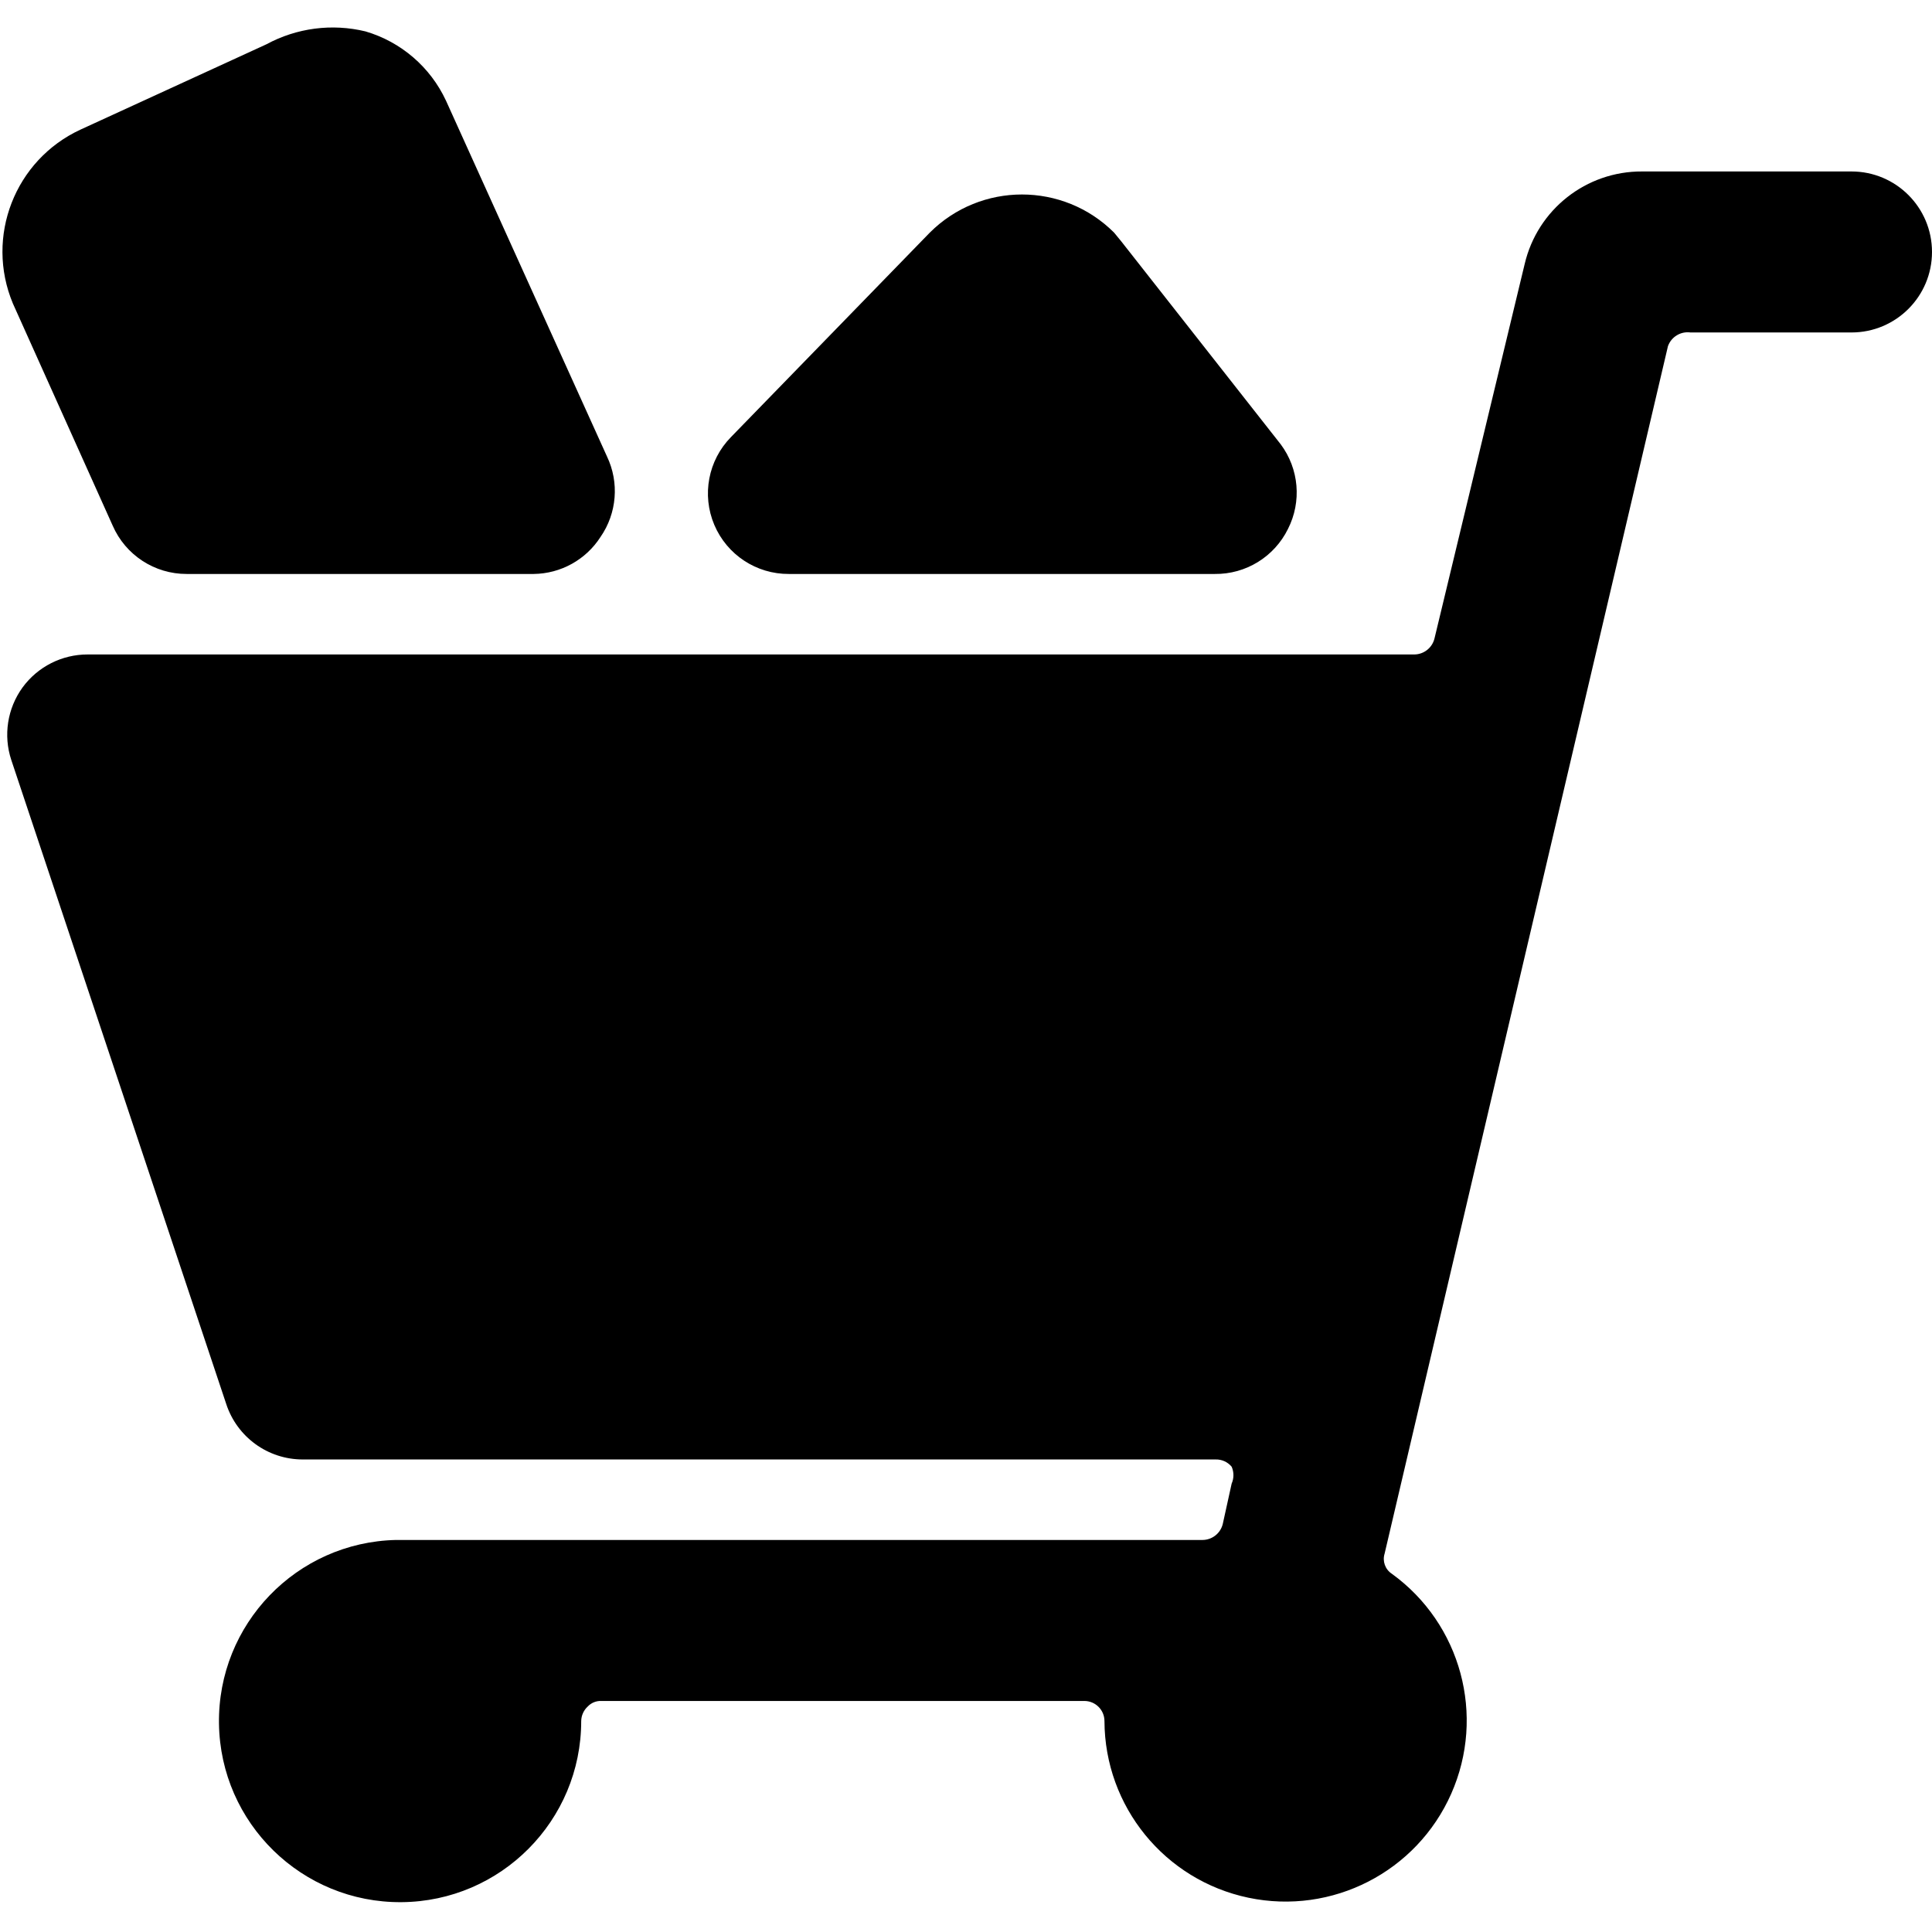
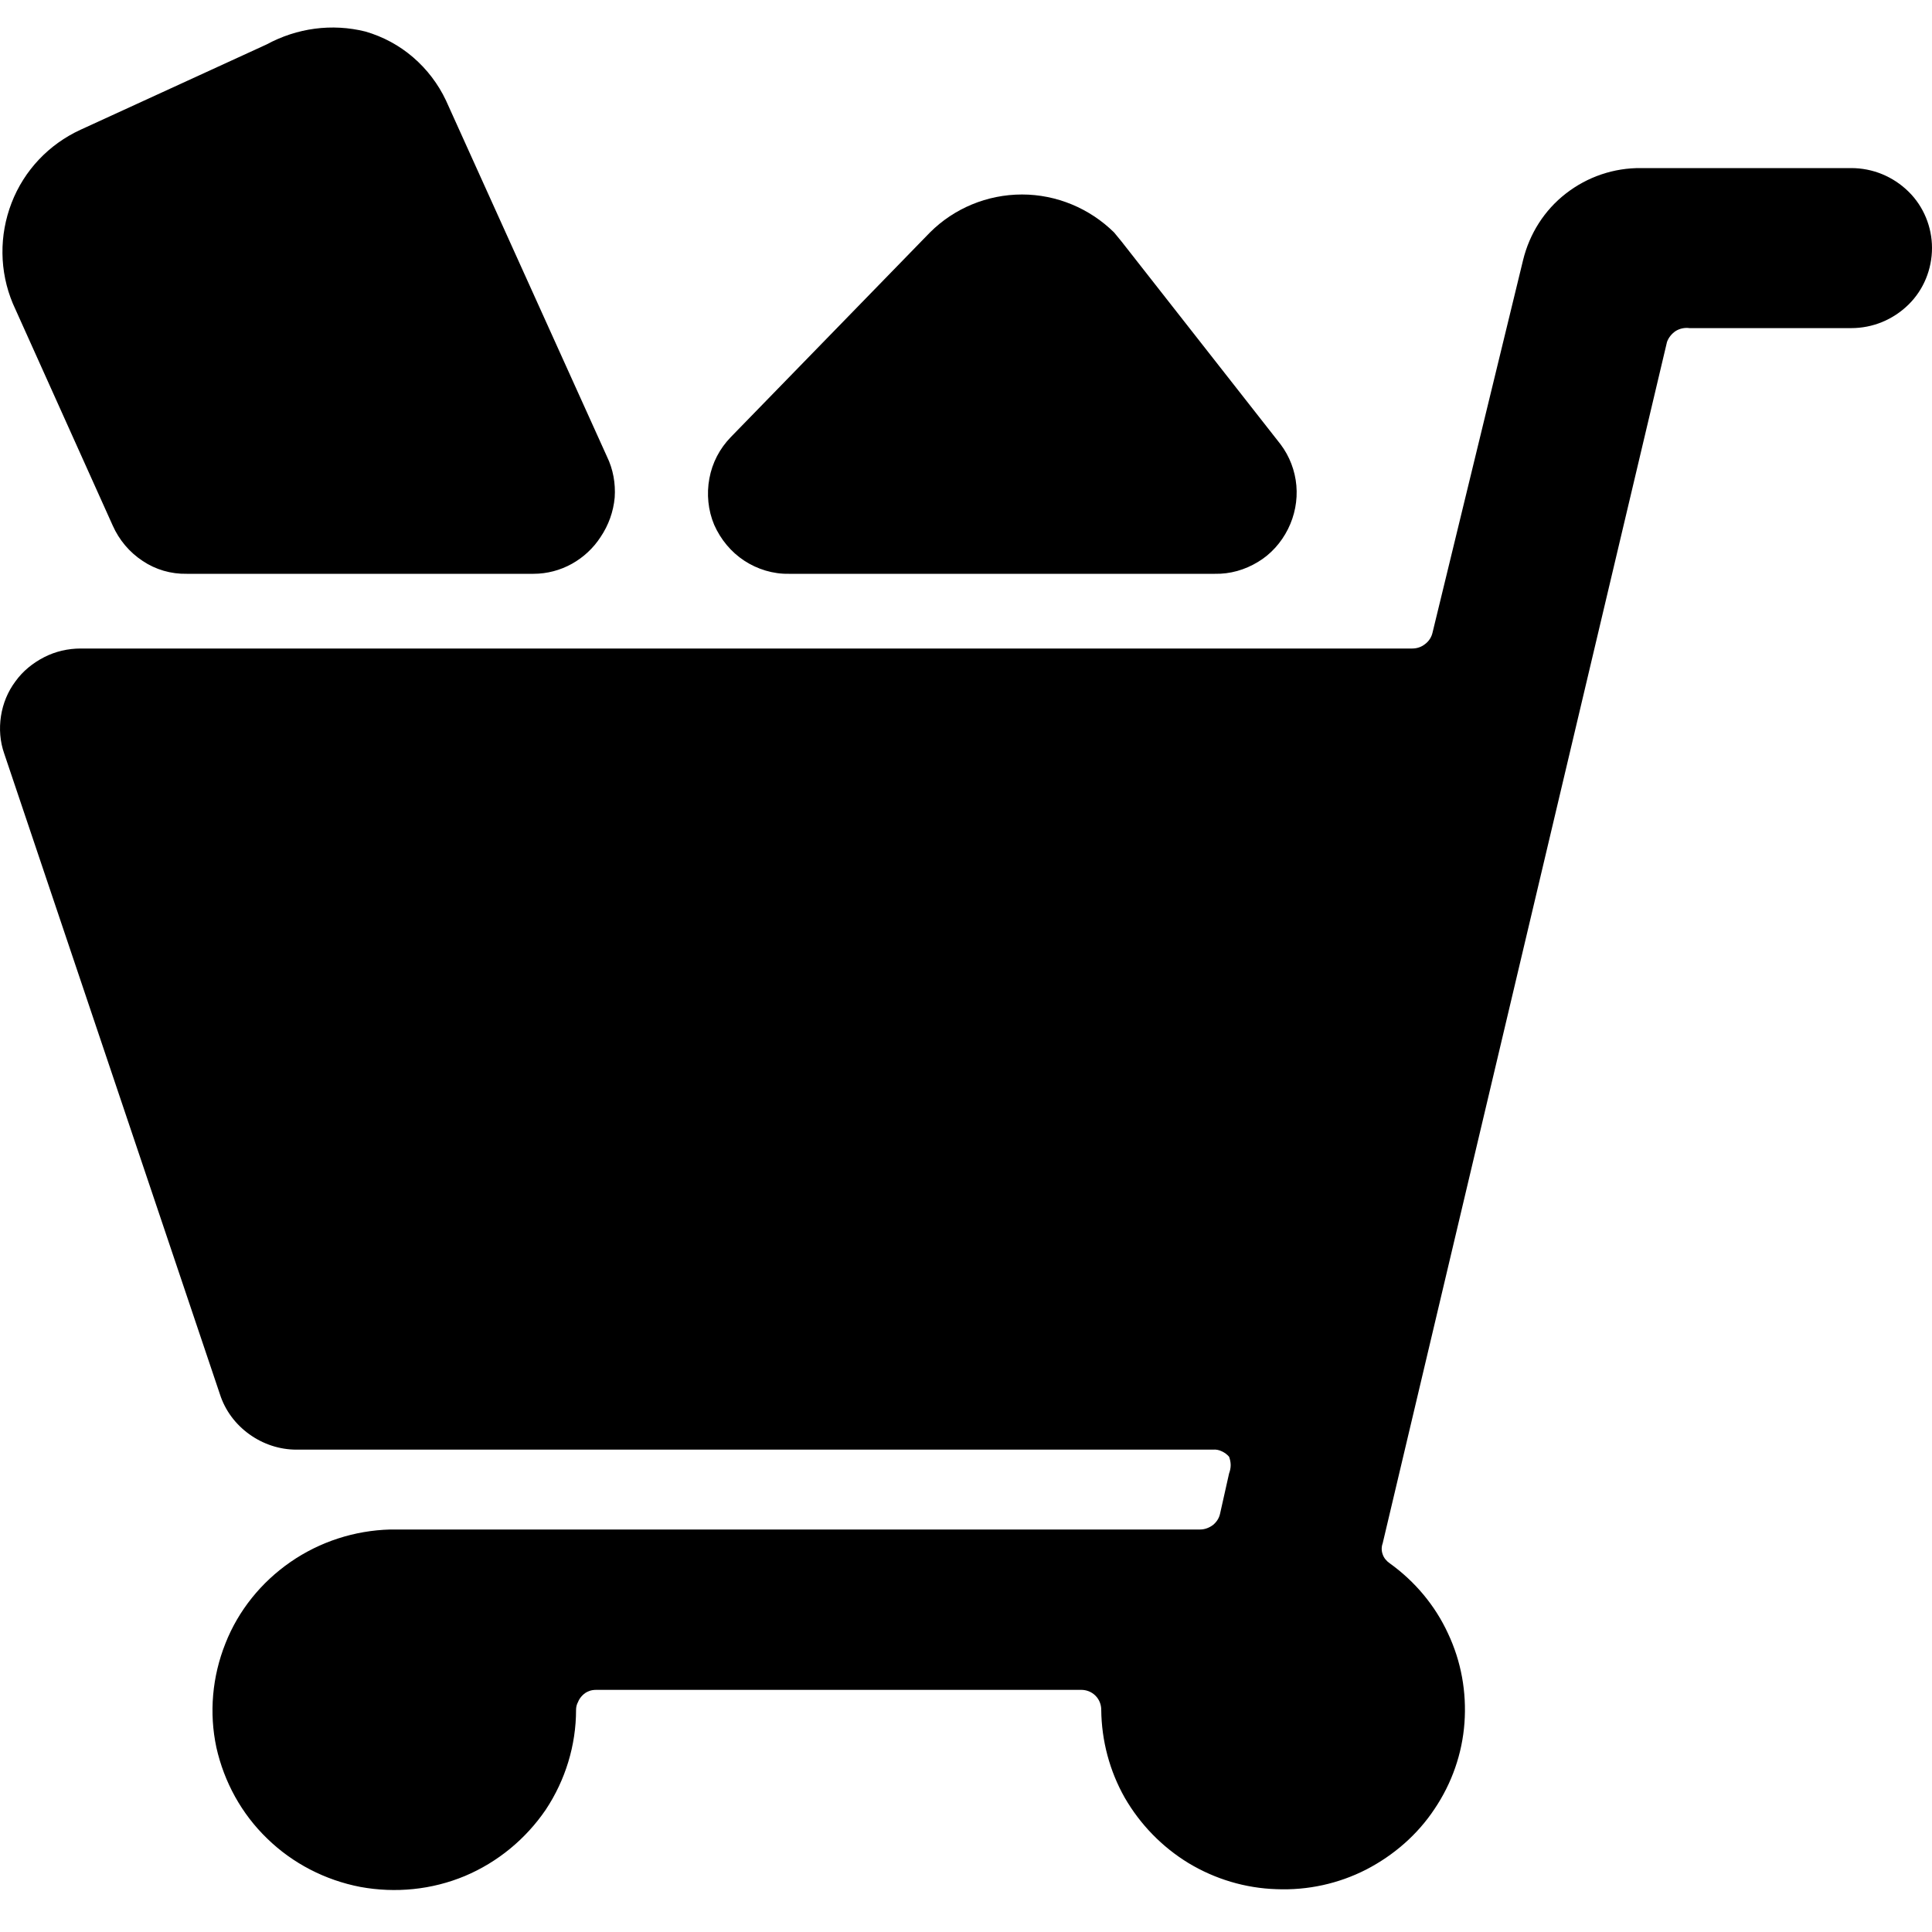
- <svg xmlns="http://www.w3.org/2000/svg" width="1em" height="1em" viewBox="0 0 24 24">
-   <path fill="currentColor" d="M23 2.13h-2.6a1.49 1.49 0 0 0-1.46 1.15l-1.12 4.65a.26.26 0 0 1-.25.2H1.09a1 1 0 0 0-.81.41a1 1 0 0 0-.14.9l2.67 8a1 1 0 0 0 .95.69H15.1a.25.25 0 0 1 .2.09a.26.26 0 0 1 0 .21l-.11.5a.26.26 0 0 1-.25.2H4.92a2.25 2.25 0 1 0 2.3 2.25a.25.25 0 0 1 .08-.18a.22.22 0 0 1 .17-.07h6a.25.25 0 0 1 .25.25a2.25 2.25 0 1 0 3.57-1.83a.22.22 0 0 1-.09-.25l3.52-15a.26.26 0 0 1 .28-.17h2a1 1 0 0 0 0-2" />
-   <path fill="currentColor" d="M9.8 7.13h5.29a1 1 0 0 0 .91-.56a1 1 0 0 0-.09-1.05L13.93 3l-.09-.11a1.62 1.62 0 0 0-2.29 0L9.08 5.43a1 1 0 0 0 .72 1.7m-8.4-.6a1 1 0 0 0 .92.6h4.31a1 1 0 0 0 .83-.46a1 1 0 0 0 .08-1l-2-4.42a1.6 1.6 0 0 0-1-.86a1.73 1.73 0 0 0-1.23.16L1 1.61a1.67 1.67 0 0 0-.84 2.16Z" />
+ <svg xmlns="http://www.w3.org/2000/svg" width="1em" height="1em" viewBox="0 0 60 60" fill="none">
+   <g>
+     <path d="M57.49 5.22H50.97C50.12 5.21 49.3 5.49 48.63 6.01C47.96 6.53 47.5 7.26 47.3 8.08L44.49 19.64C44.46 19.78 44.38 19.91 44.26 20C44.15 20.09 44.01 20.14 43.86 20.14H2.51C2.11 20.14 1.72 20.23 1.37 20.41C1.02 20.59 0.71 20.84 0.48 21.16C0.24 21.48 0.09 21.85 0.03 22.24C-0.03 22.63 0 23.03 0.13 23.4L6.83 43.3C6.99 43.8 7.31 44.23 7.74 44.54C8.17 44.85 8.68 45.02 9.21 45.02H37.67C37.76 45.01 37.86 45.03 37.94 45.07C38.03 45.11 38.11 45.17 38.17 45.24C38.2 45.32 38.22 45.41 38.22 45.5C38.22 45.59 38.2 45.68 38.17 45.76L37.89 47.01C37.86 47.15 37.78 47.27 37.67 47.36C37.55 47.45 37.41 47.5 37.27 47.5H12.12C11.01 47.53 9.93 47.88 9.02 48.51C8.11 49.14 7.4 50.02 7 51.04C6.59 52.07 6.49 53.19 6.72 54.27C6.96 55.34 7.5 56.33 8.3 57.1C9.09 57.87 10.1 58.39 11.19 58.6C12.28 58.8 13.41 58.69 14.44 58.26C15.46 57.83 16.33 57.11 16.95 56.2C17.56 55.28 17.89 54.2 17.89 53.1C17.89 53.02 17.91 52.93 17.95 52.86C17.98 52.78 18.03 52.71 18.09 52.65C18.15 52.59 18.21 52.55 18.29 52.52C18.36 52.49 18.44 52.48 18.52 52.48H33.58C33.74 52.48 33.9 52.54 34.02 52.66C34.14 52.78 34.2 52.94 34.2 53.1C34.21 54.06 34.46 55 34.93 55.83C35.41 56.66 36.09 57.36 36.91 57.86C37.74 58.36 38.68 58.64 39.64 58.67C40.61 58.71 41.57 58.5 42.43 58.06C43.28 57.62 44.02 56.98 44.55 56.18C45.09 55.38 45.41 54.46 45.48 53.51C45.55 52.55 45.38 51.6 44.97 50.73C44.57 49.86 43.94 49.11 43.16 48.55C43.06 48.48 42.98 48.39 42.94 48.27C42.9 48.16 42.9 48.04 42.94 47.93L51.77 10.62C51.82 10.48 51.92 10.36 52.04 10.28C52.17 10.2 52.32 10.17 52.47 10.19H57.49C58.16 10.19 58.79 9.93 59.27 9.46C59.74 9 60 8.36 60 7.7C60 7.05 59.74 6.41 59.27 5.95C58.79 5.48 58.16 5.22 57.49 5.22Z" fill="currentColor" />
+     <path d="M24.5 17.82H37.73C38.2 17.83 38.66 17.7 39.07 17.45C39.47 17.21 39.79 16.85 40 16.43C40.21 16.01 40.3 15.54 40.26 15.08C40.22 14.62 40.05 14.17 39.77 13.8L34.83 7.5L34.6 7.22C33.84 6.47 32.81 6.04 31.74 6.04C30.66 6.04 29.63 6.47 28.88 7.22L22.7 13.57C22.35 13.93 22.12 14.37 22.03 14.86C21.94 15.34 21.99 15.85 22.18 16.3C22.38 16.75 22.7 17.14 23.11 17.41C23.52 17.68 24.01 17.83 24.5 17.82ZM3.5 16.32C3.7 16.77 4.02 17.15 4.43 17.42C4.83 17.69 5.31 17.83 5.8 17.82H16.57C16.99 17.82 17.4 17.71 17.76 17.51C18.12 17.31 18.43 17.02 18.65 16.68C18.9 16.31 19.05 15.89 19.09 15.45C19.12 15.01 19.04 14.57 18.85 14.18L13.85 3.12C13.61 2.61 13.26 2.15 12.83 1.78C12.4 1.41 11.9 1.14 11.35 0.98C10.31 0.72 9.22 0.87 8.28 1.38L2.5 4.03C1.52 4.48 0.75 5.29 0.36 6.3C-0.03 7.31 -0.02 8.43 0.4 9.43L3.5 16.32Z" fill="currentColor" />
+   </g>
</svg>
